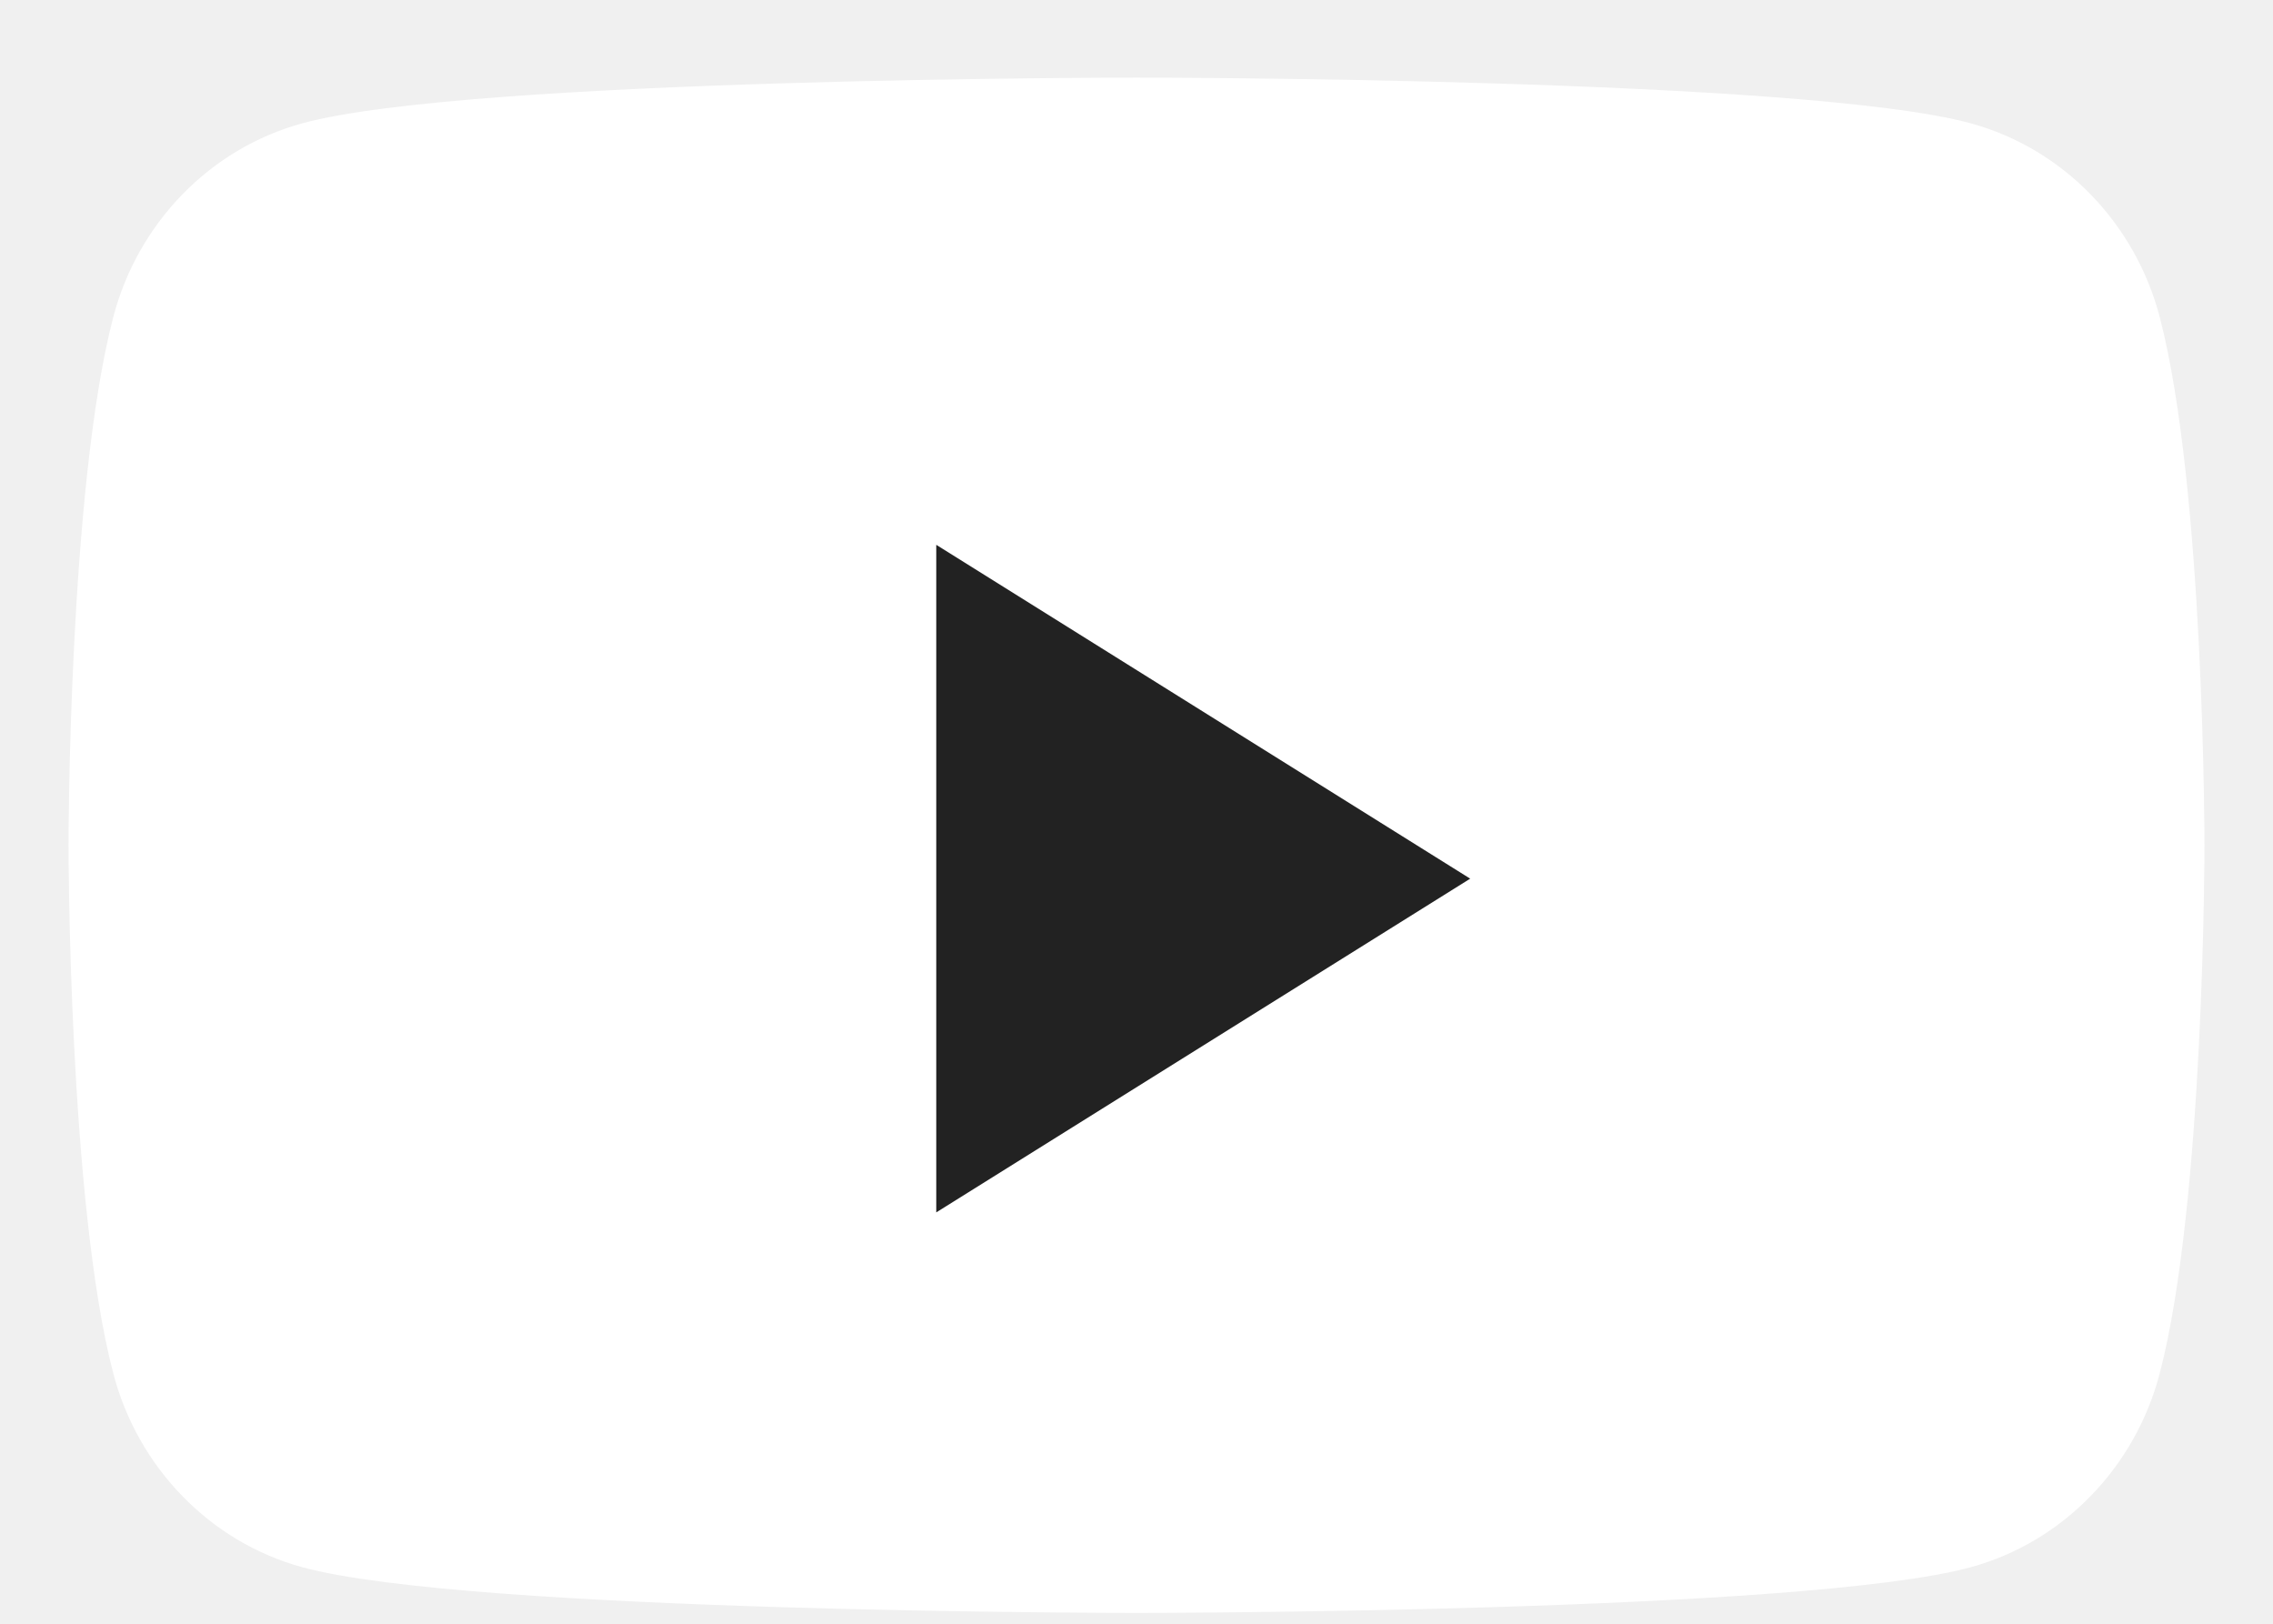
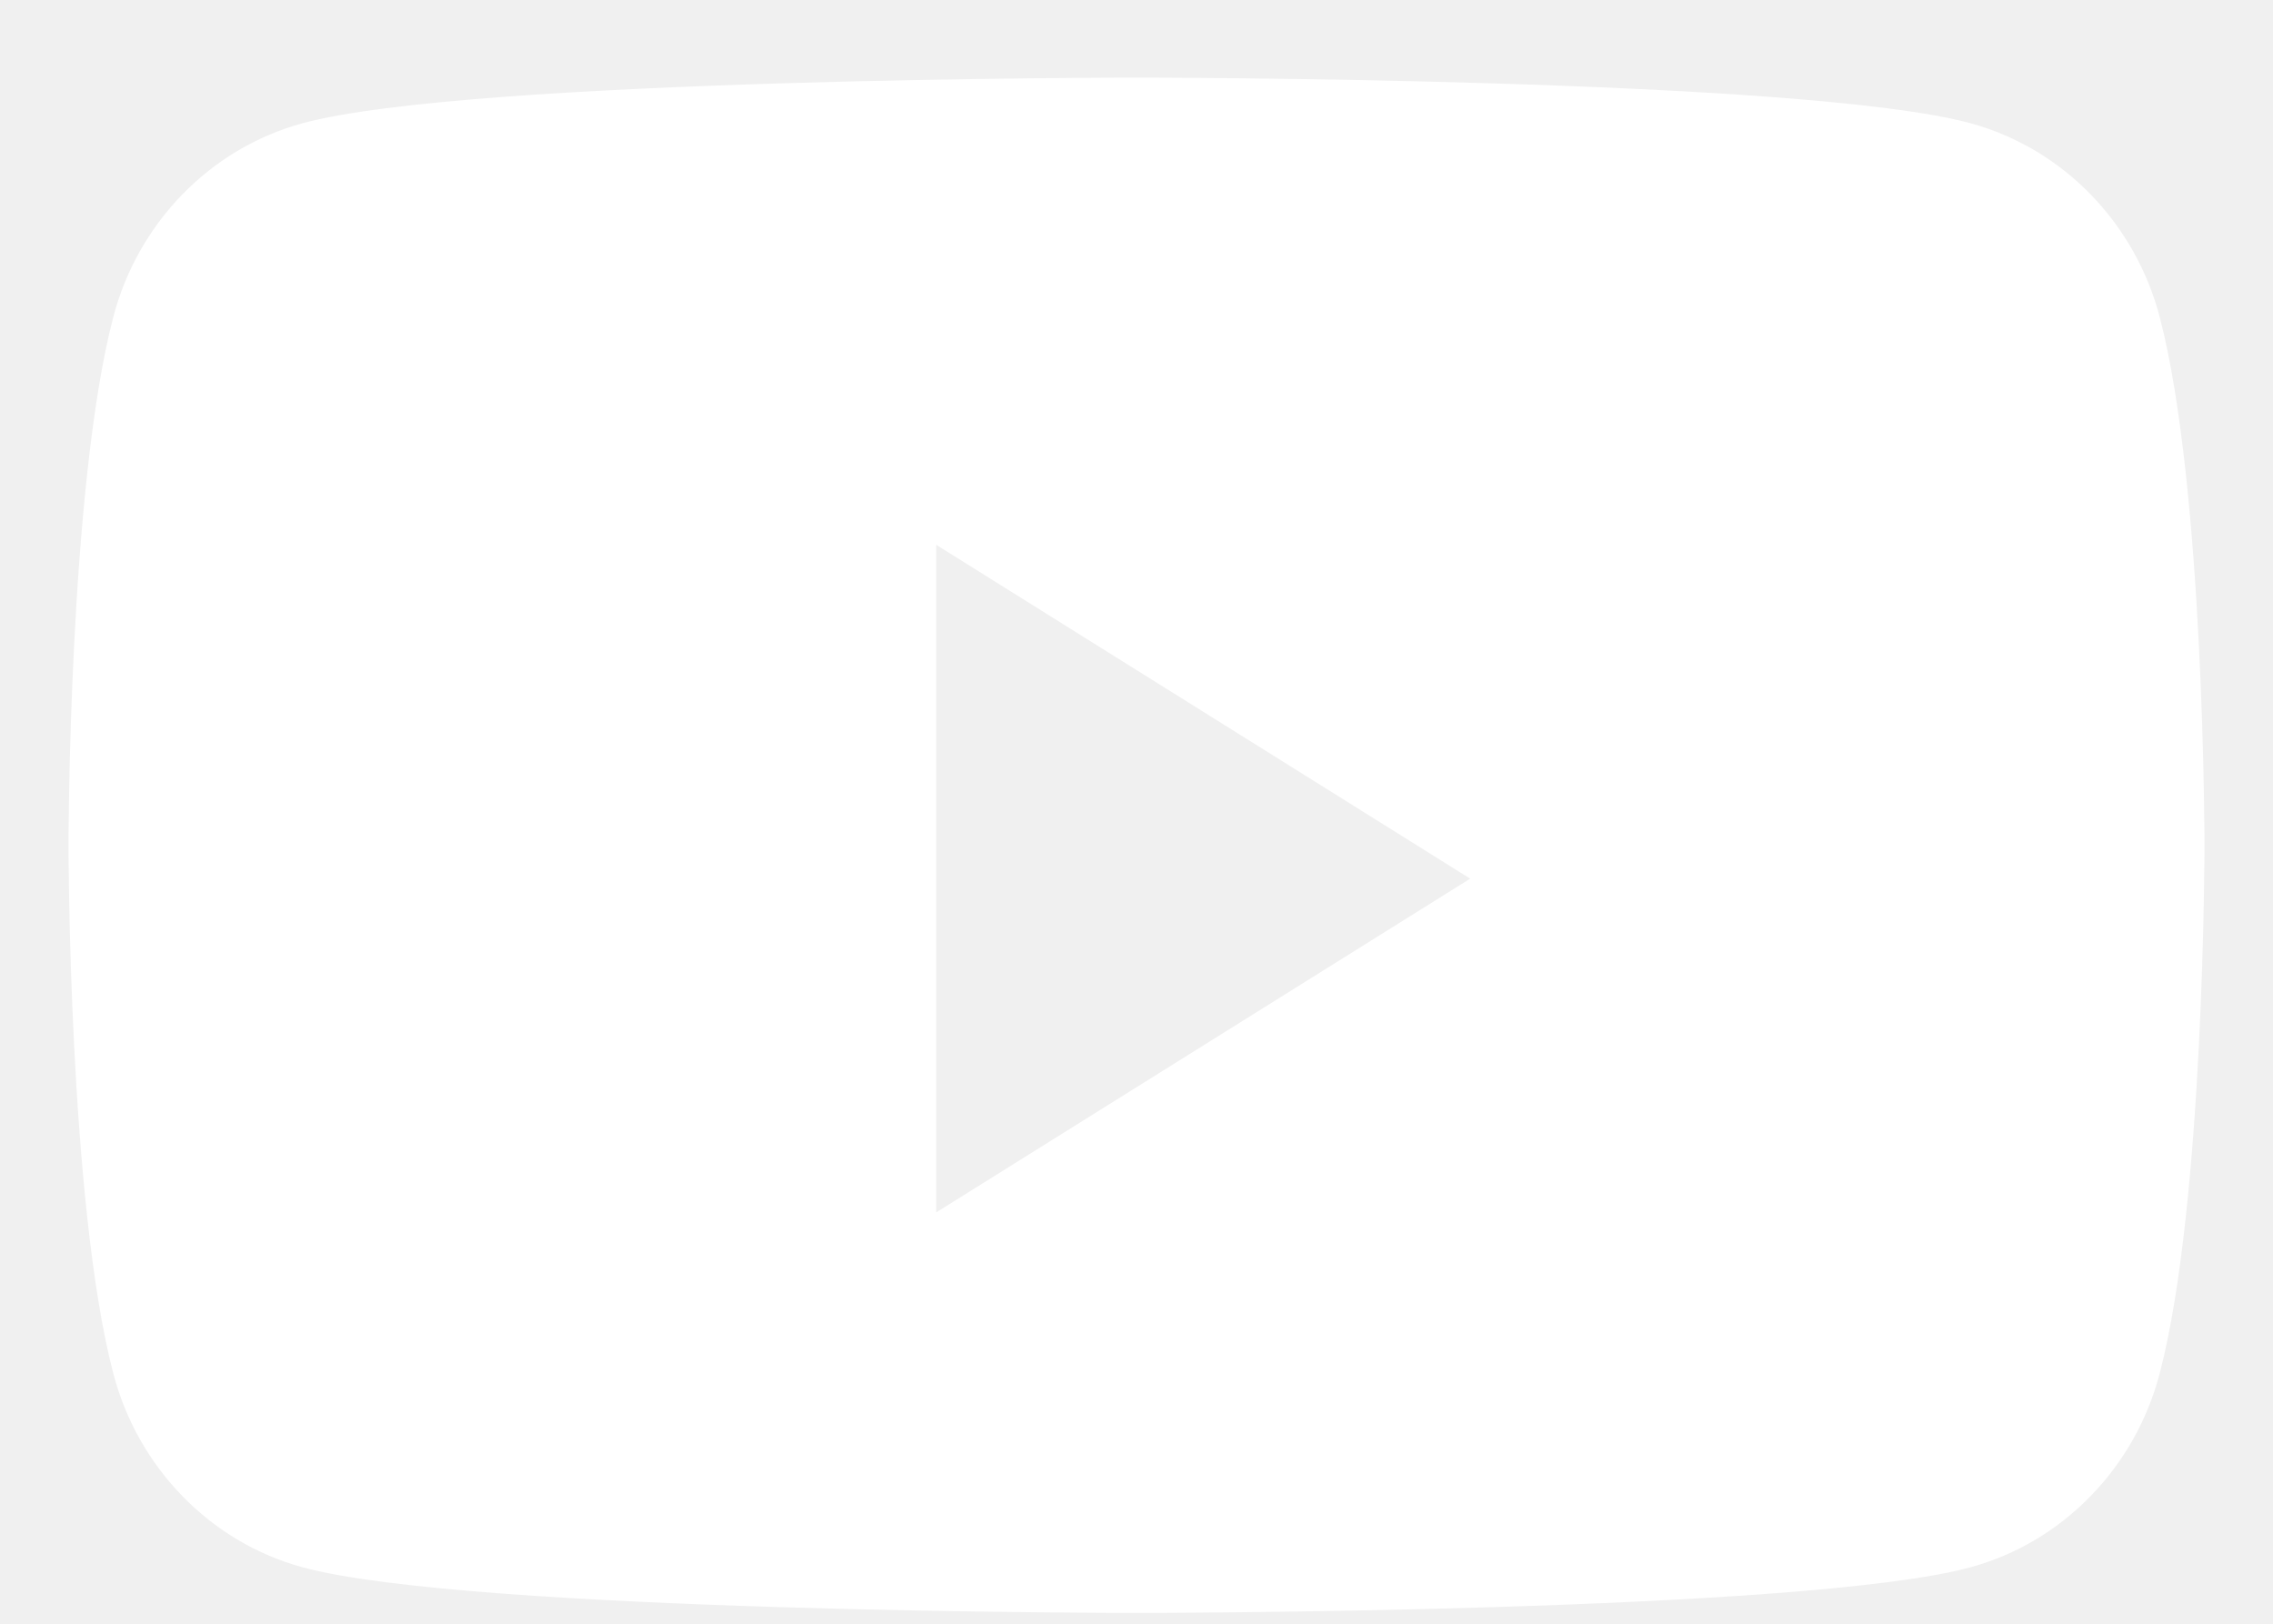
<svg xmlns="http://www.w3.org/2000/svg" width="21" height="15" viewBox="0 0 21 15" fill="none">
-   <path fill-rule="evenodd" clip-rule="evenodd" d="M19.954 2.931C19.727 2.06 19.059 1.373 18.21 1.14C16.671 0.717 10.5 0.717 10.5 0.717C10.5 0.717 4.329 0.717 2.79 1.14C1.941 1.373 1.273 2.06 1.046 2.931C0.633 4.512 0.633 7.808 0.633 7.808C0.633 7.808 0.633 11.105 1.046 12.685C1.273 13.557 1.941 14.244 2.79 14.477C4.329 14.9 10.5 14.9 10.5 14.9C10.5 14.9 16.671 14.9 18.21 14.477C19.059 14.244 19.727 13.557 19.954 12.685C20.367 11.105 20.367 7.808 20.367 7.808C20.367 7.808 20.367 4.512 19.954 2.931Z" fill="white" />
-   <path fill-rule="evenodd" clip-rule="evenodd" d="M8.65 11.2V5.033L13.583 8.117L8.65 11.2Z" fill="#222222" />
+   <path fill-rule="evenodd" clip-rule="evenodd" d="M18.21 1.14C19.059 1.373 19.727 2.06 19.954 2.931C20.367 4.512 20.367 7.808 20.367 7.808C20.367 7.808 20.367 11.105 19.954 12.685C19.727 13.557 19.059 14.244 18.21 14.477C16.671 14.9 10.5 14.9 10.5 14.9C10.5 14.9 4.329 14.9 2.79 14.477C1.941 14.244 1.273 13.557 1.046 12.685C0.633 11.105 0.633 7.808 0.633 7.808C0.633 7.808 0.633 4.512 1.046 2.931C1.273 2.06 1.941 1.373 2.79 1.14C4.329 0.717 10.5 0.717 10.5 0.717C10.5 0.717 16.671 0.717 18.21 1.14ZM8.65 5.033V11.2L13.583 8.117L8.65 5.033Z" fill="white" />
</svg>
